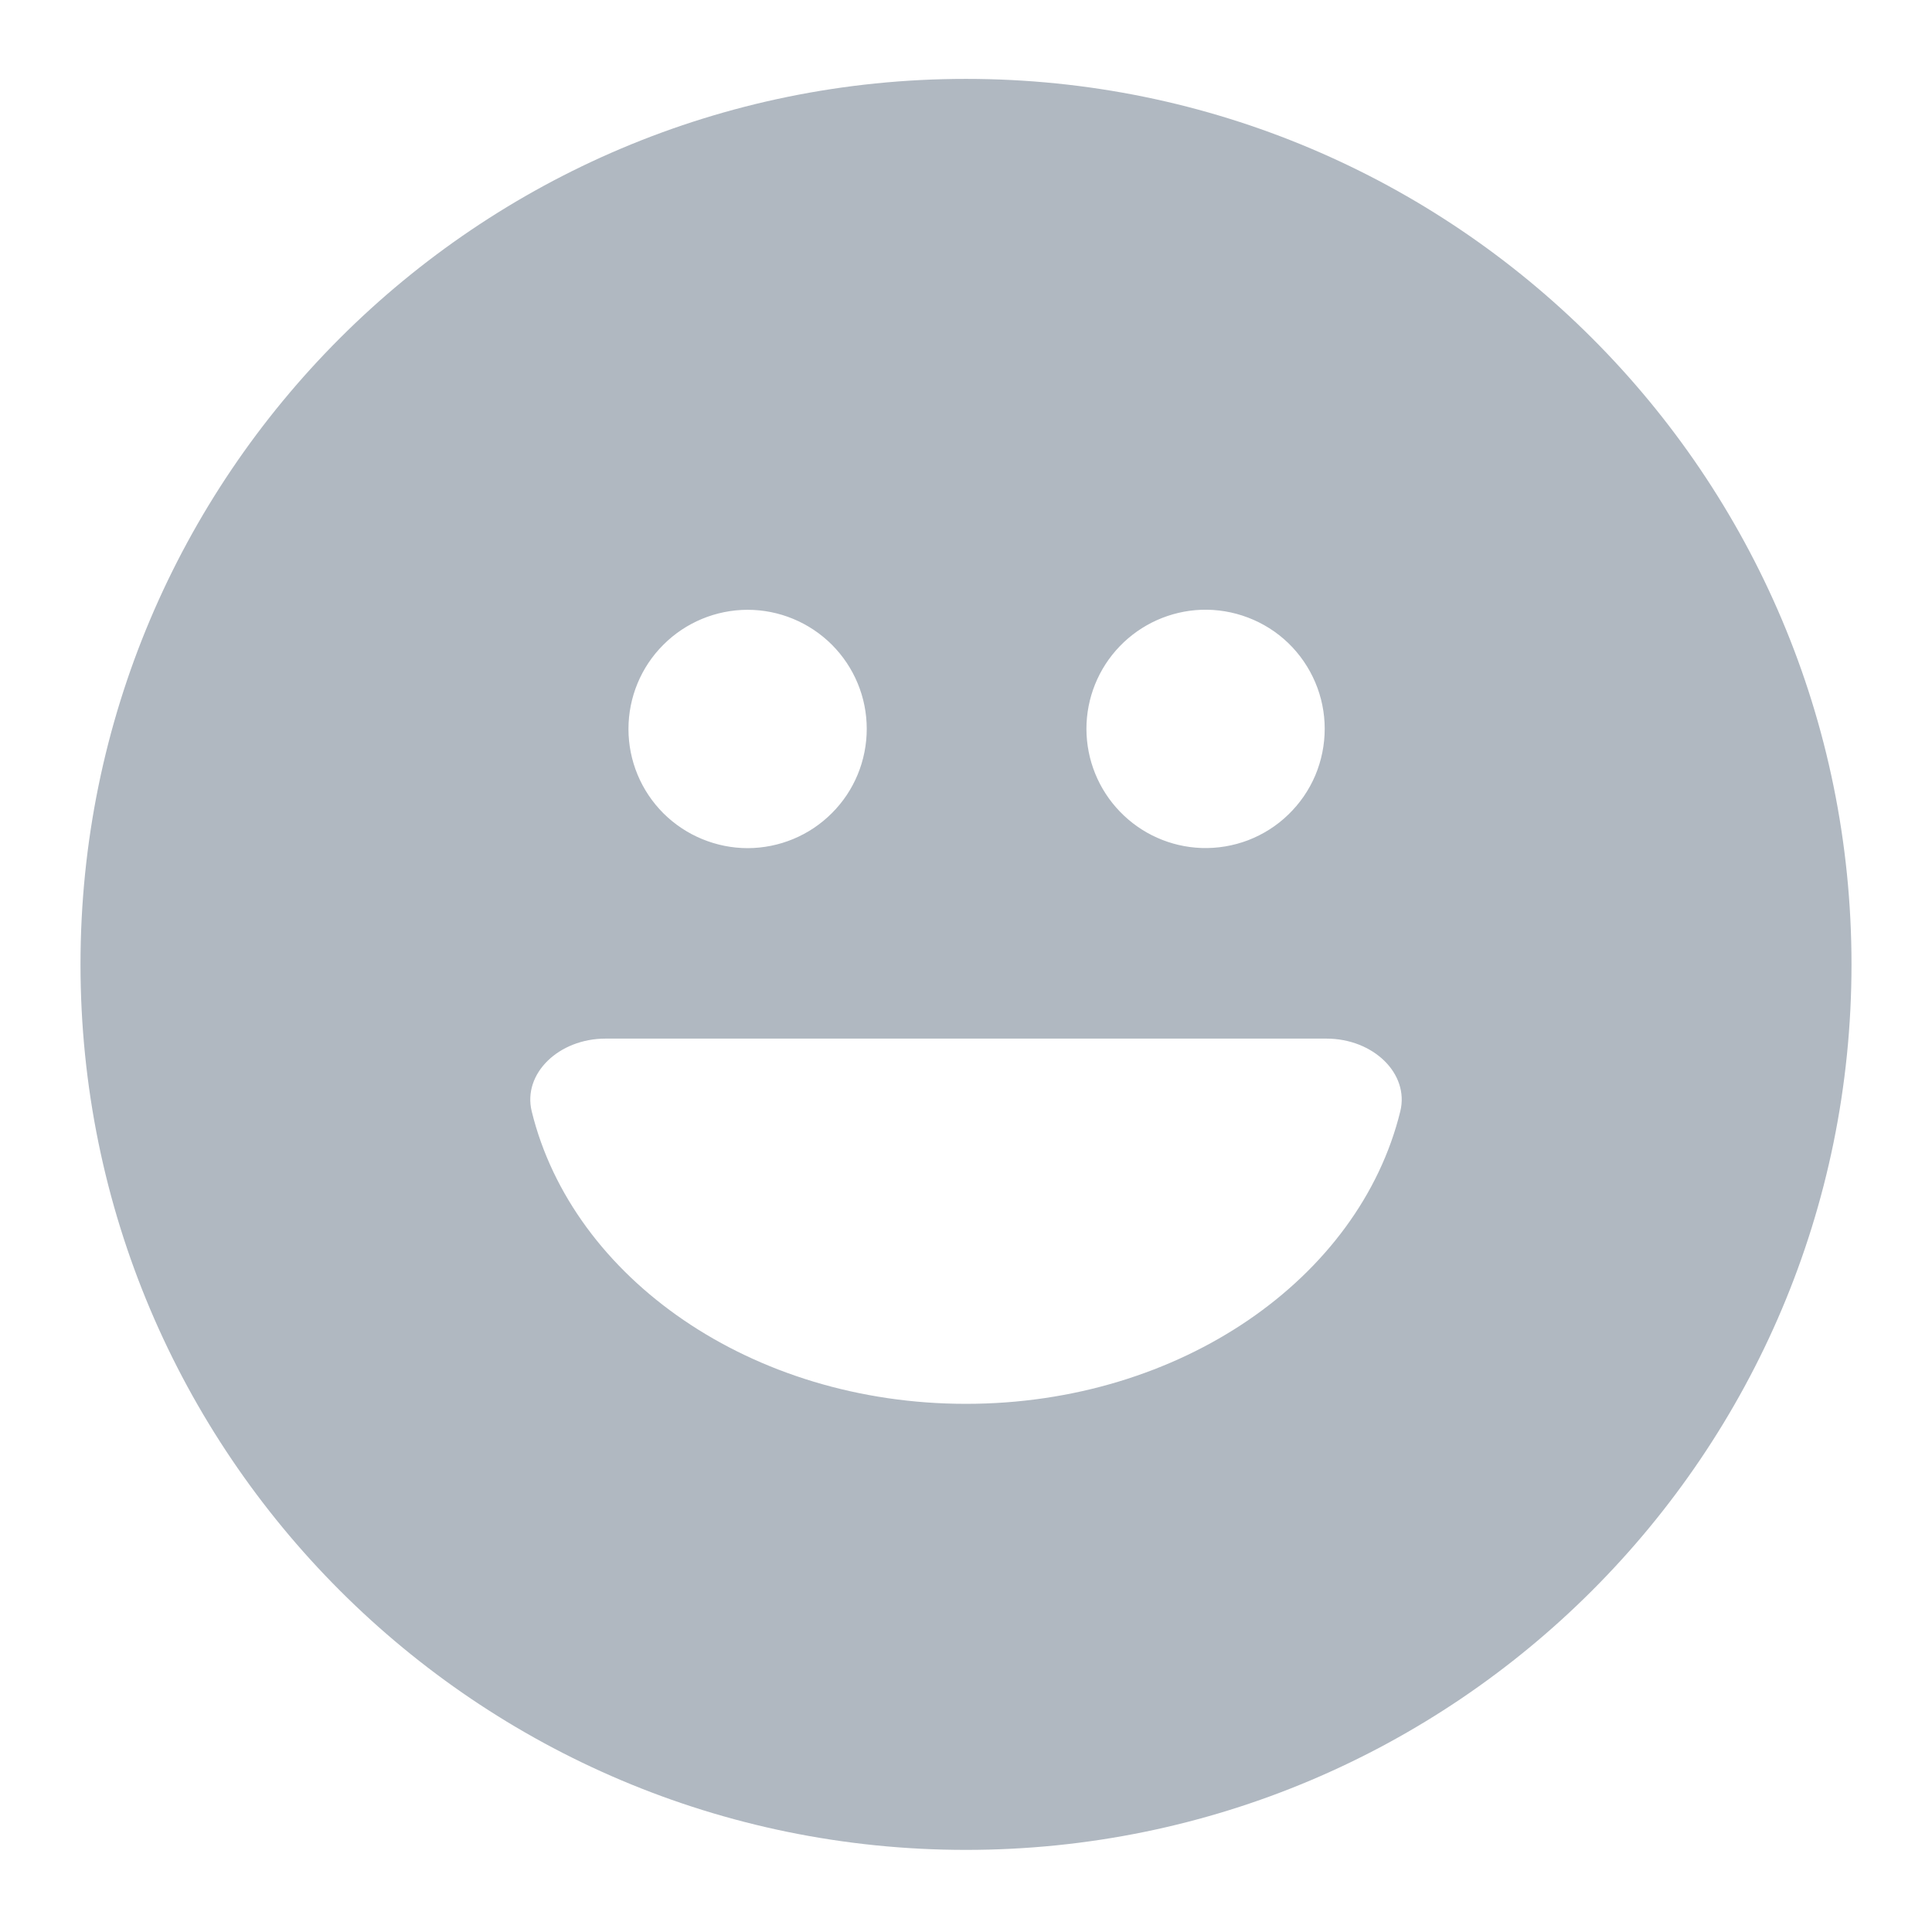
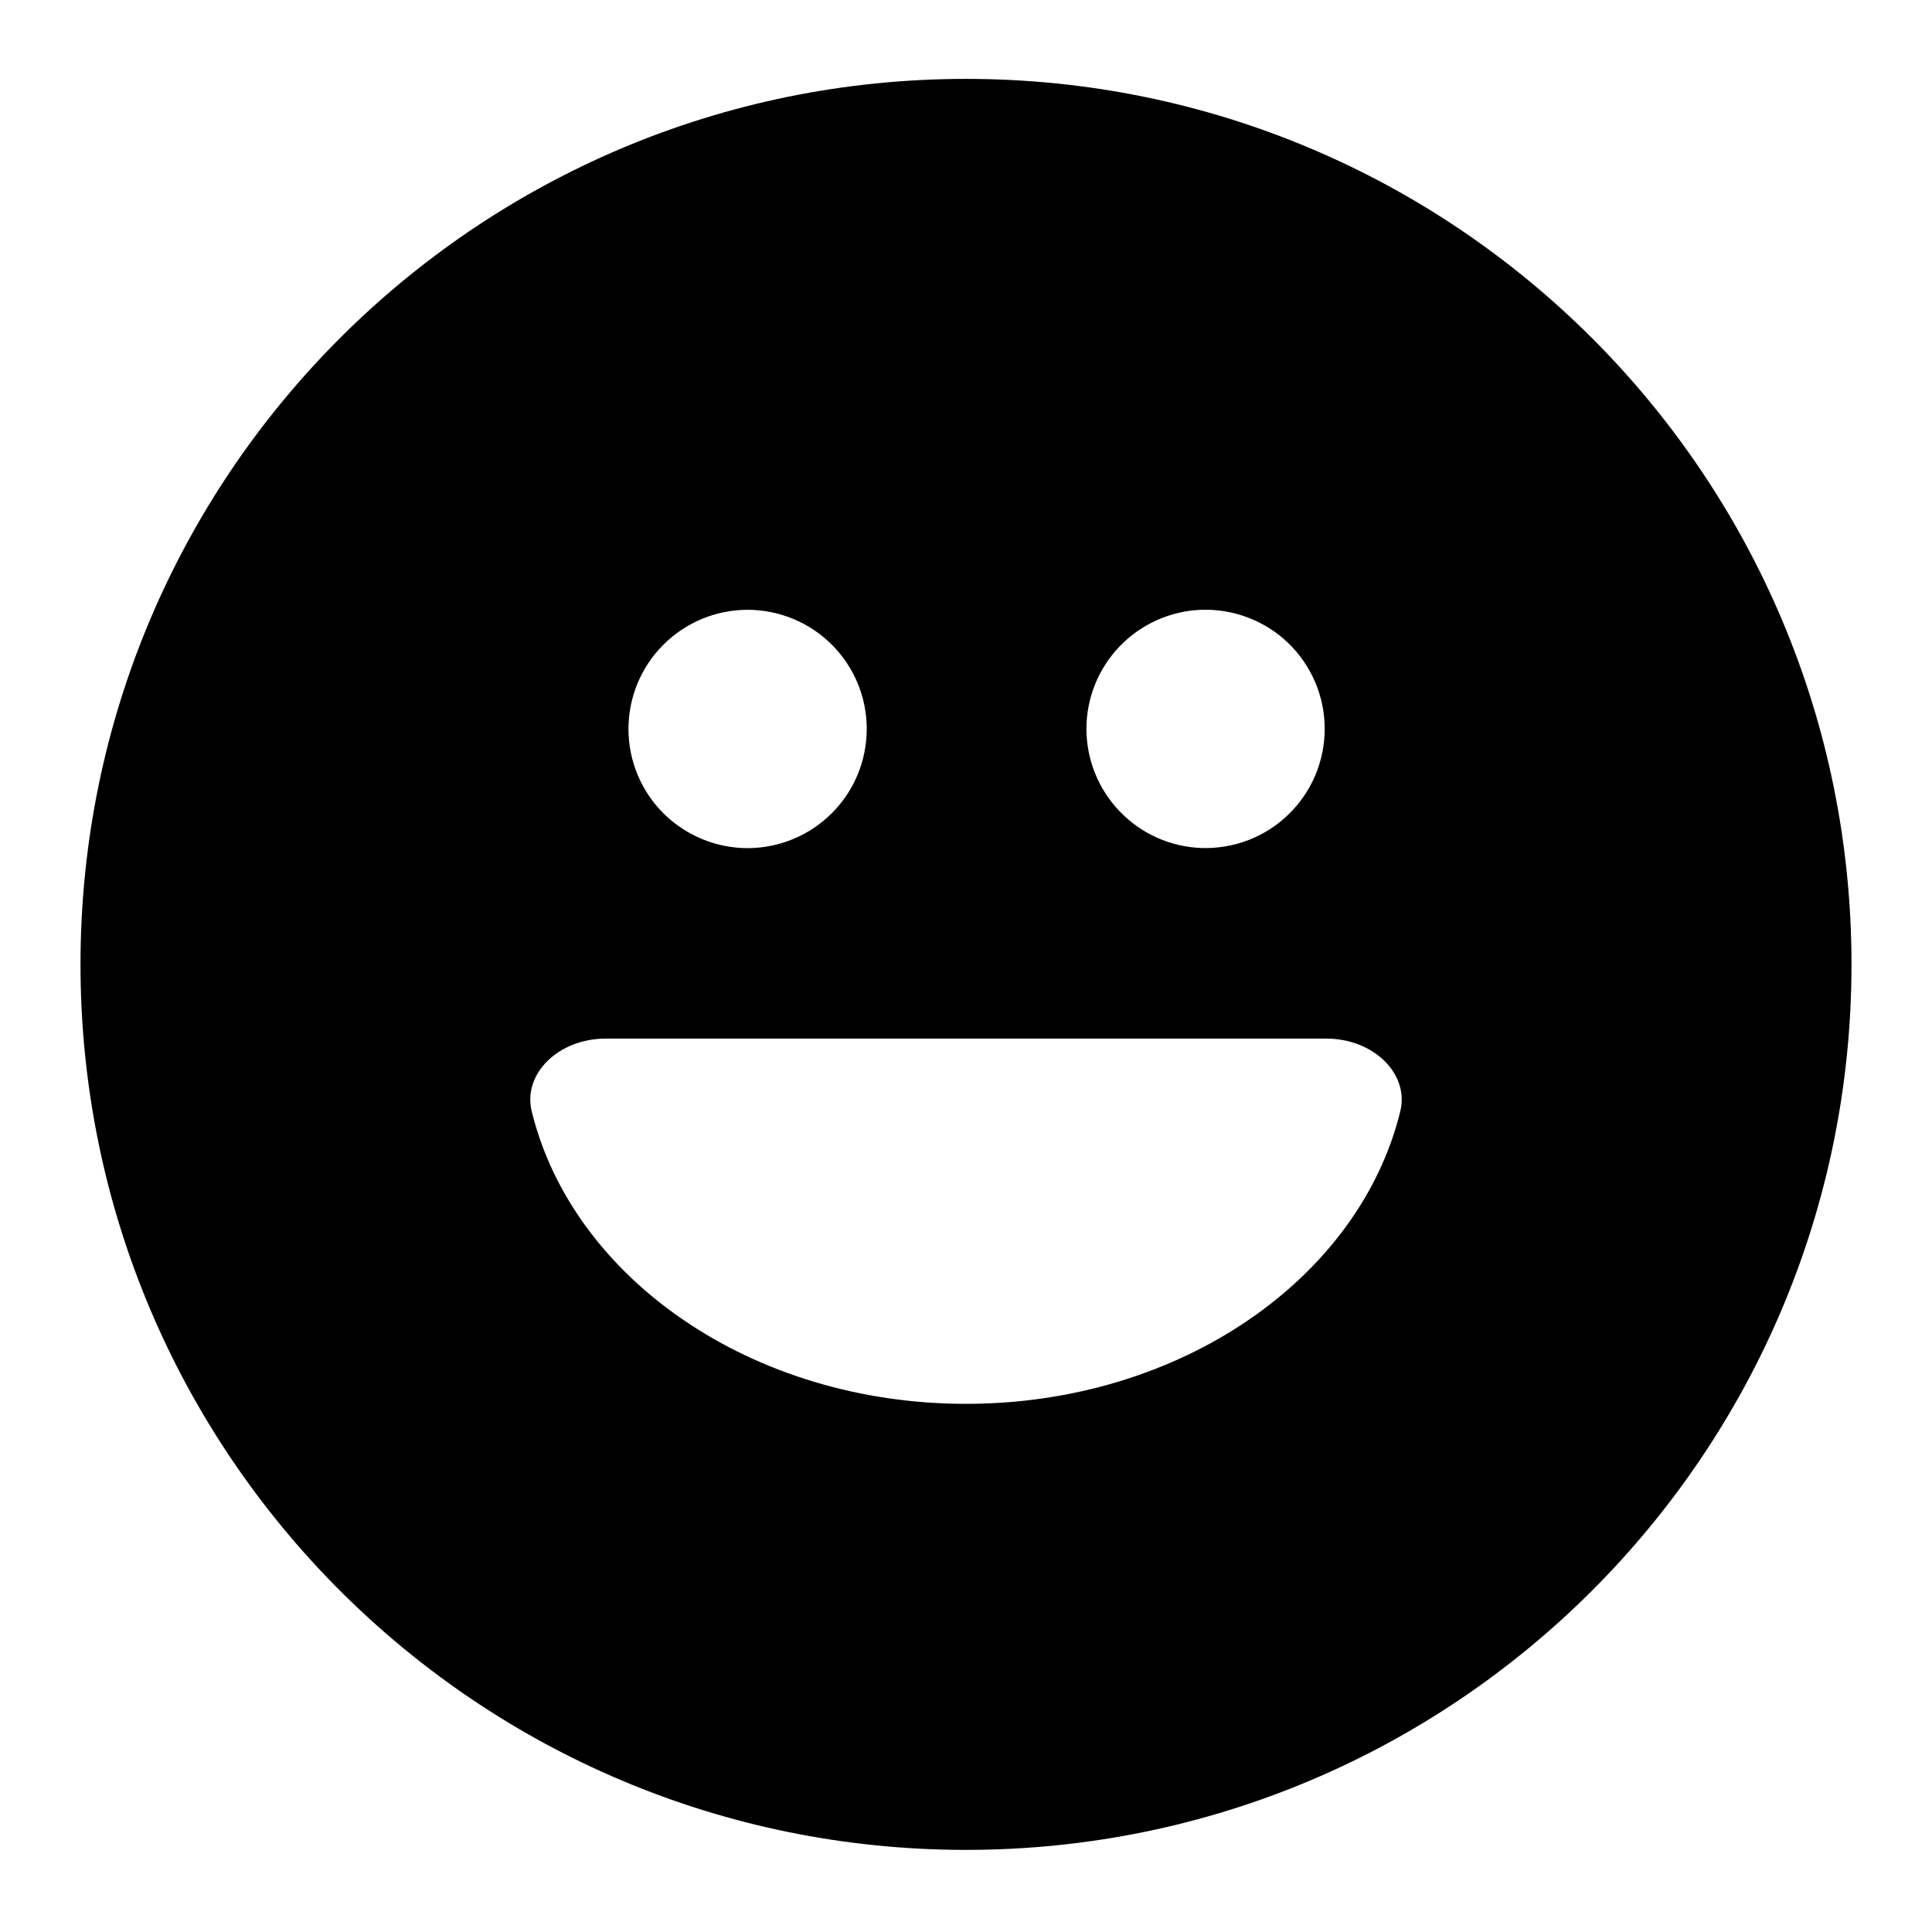
<svg xmlns="http://www.w3.org/2000/svg" width="24" height="24" viewBox="0 0 24 24" fill="none">
-   <path fill-rule="evenodd" clip-rule="evenodd" d="M12 17.439C9.336 17.439 7.113 15.879 6.605 13.805C6.491 13.336 6.942 12.902 7.522 12.902H16.478C17.058 12.902 17.509 13.336 17.395 13.805C16.887 15.879 14.664 17.439 12 17.439ZM9.286 7.575C9.679 7.575 10.055 7.731 10.333 8.008C10.611 8.286 10.767 8.662 10.767 9.054C10.767 9.447 10.612 9.824 10.334 10.101C10.057 10.379 9.681 10.535 9.288 10.536C9.094 10.536 8.901 10.497 8.722 10.423C8.542 10.349 8.379 10.24 8.241 10.103C7.963 9.825 7.807 9.449 7.807 9.056C7.807 8.664 7.962 8.287 8.24 8.01C8.517 7.732 8.893 7.576 9.286 7.575ZM14.921 7.575C15.12 7.568 15.318 7.601 15.504 7.672C15.69 7.743 15.86 7.85 16.003 7.988C16.146 8.126 16.26 8.292 16.338 8.475C16.416 8.658 16.456 8.854 16.456 9.053C16.456 9.252 16.416 9.449 16.339 9.632C16.261 9.816 16.147 9.981 16.004 10.119C15.861 10.258 15.692 10.365 15.506 10.437C15.32 10.508 15.122 10.541 14.923 10.534C14.54 10.52 14.178 10.358 13.912 10.082C13.646 9.807 13.497 9.439 13.496 9.055C13.496 8.672 13.644 8.304 13.91 8.028C14.176 7.752 14.538 7.59 14.921 7.575ZM12 0.98C5.925 0.98 1 5.904 1 11.98C1 18.055 5.925 22.98 12 22.98C18.075 22.98 23 18.055 23 11.98C23 5.904 18.075 0.98 12 0.98Z" fill="#B0B8C1" />
+   <path fill-rule="evenodd" clip-rule="evenodd" d="M12 17.439C9.336 17.439 7.113 15.879 6.605 13.805C6.491 13.336 6.942 12.902 7.522 12.902H16.478C17.058 12.902 17.509 13.336 17.395 13.805C16.887 15.879 14.664 17.439 12 17.439ZM9.286 7.575C9.679 7.575 10.055 7.731 10.333 8.008C10.611 8.286 10.767 8.662 10.767 9.054C10.767 9.447 10.612 9.824 10.334 10.101C10.057 10.379 9.681 10.535 9.288 10.536C9.094 10.536 8.901 10.497 8.722 10.423C8.542 10.349 8.379 10.24 8.241 10.103C7.963 9.825 7.807 9.449 7.807 9.056C7.807 8.664 7.962 8.287 8.24 8.01C8.517 7.732 8.893 7.576 9.286 7.575ZM14.921 7.575C15.12 7.568 15.318 7.601 15.504 7.672C15.69 7.743 15.86 7.85 16.003 7.988C16.146 8.126 16.26 8.292 16.338 8.475C16.416 8.658 16.456 8.854 16.456 9.053C16.456 9.252 16.416 9.449 16.339 9.632C16.261 9.816 16.147 9.981 16.004 10.119C15.861 10.258 15.692 10.365 15.506 10.437C15.32 10.508 15.122 10.541 14.923 10.534C14.54 10.52 14.178 10.358 13.912 10.082C13.646 9.807 13.497 9.439 13.496 9.055C13.496 8.672 13.644 8.304 13.91 8.028C14.176 7.752 14.538 7.59 14.921 7.575ZM12 0.98C5.925 0.98 1 5.904 1 11.98C1 18.055 5.925 22.98 12 22.98C18.075 22.98 23 18.055 23 11.98C23 5.904 18.075 0.98 12 0.98Z" fill="#000000" />
</svg>
